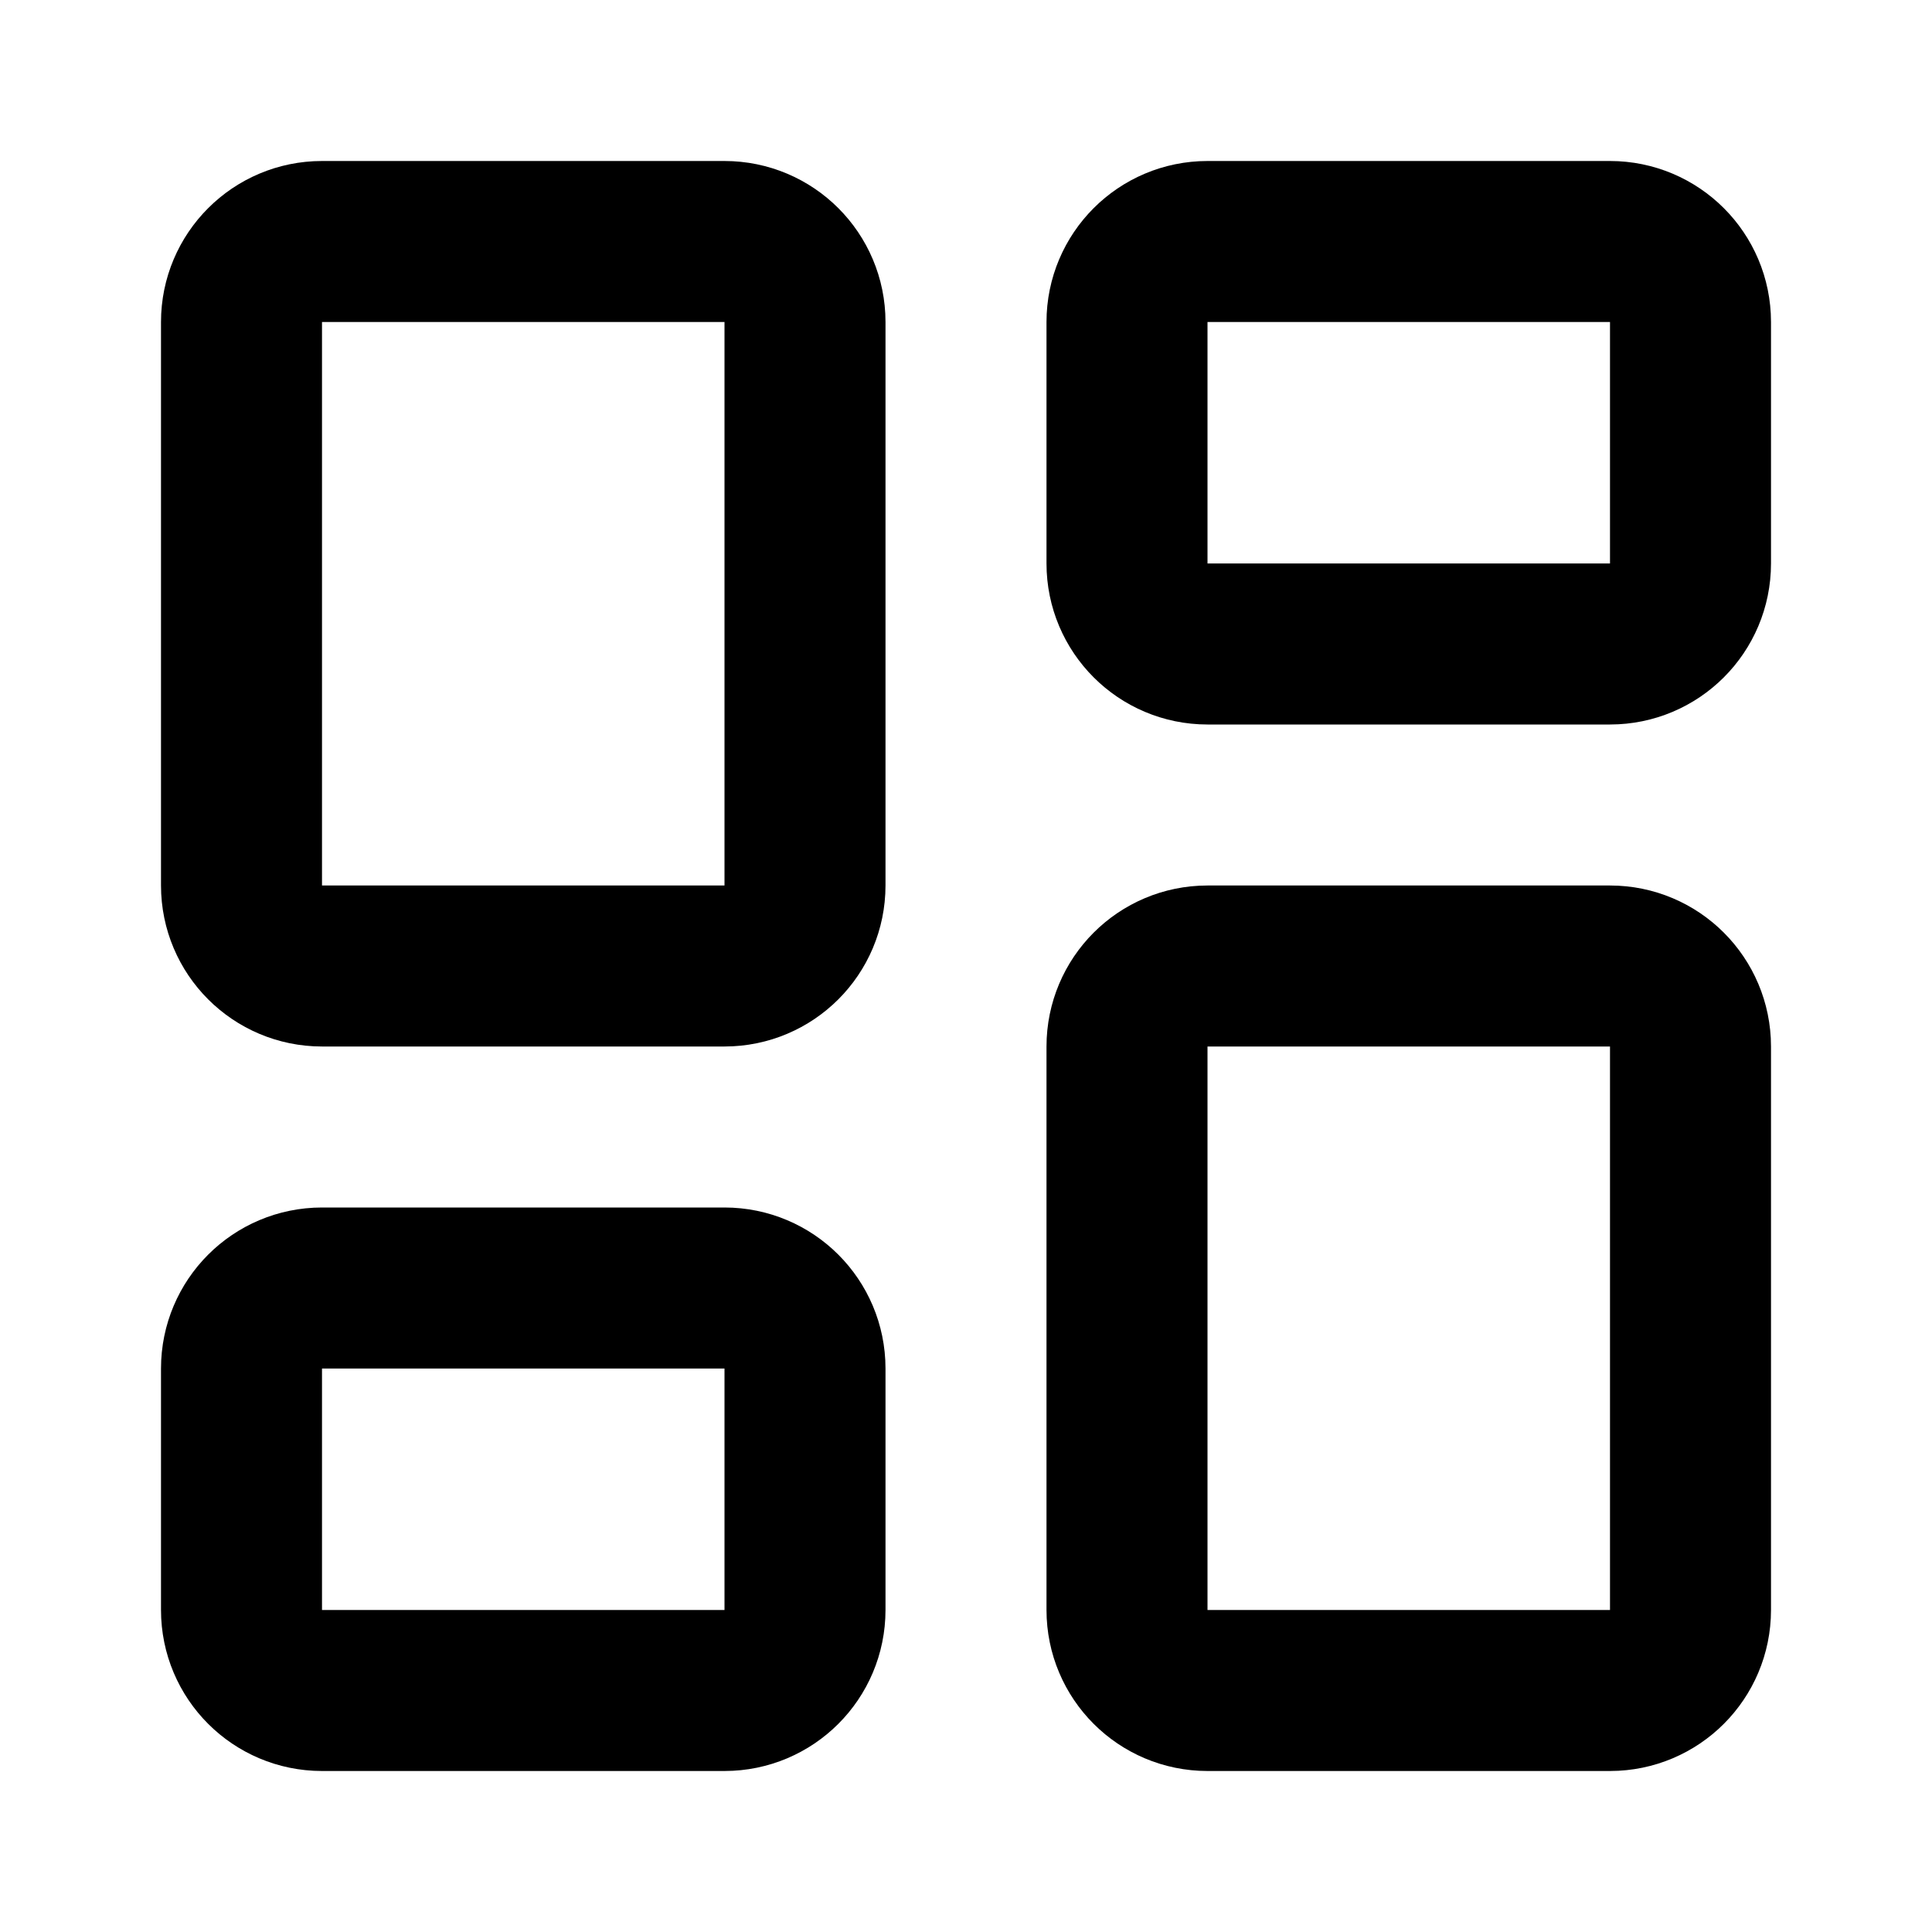
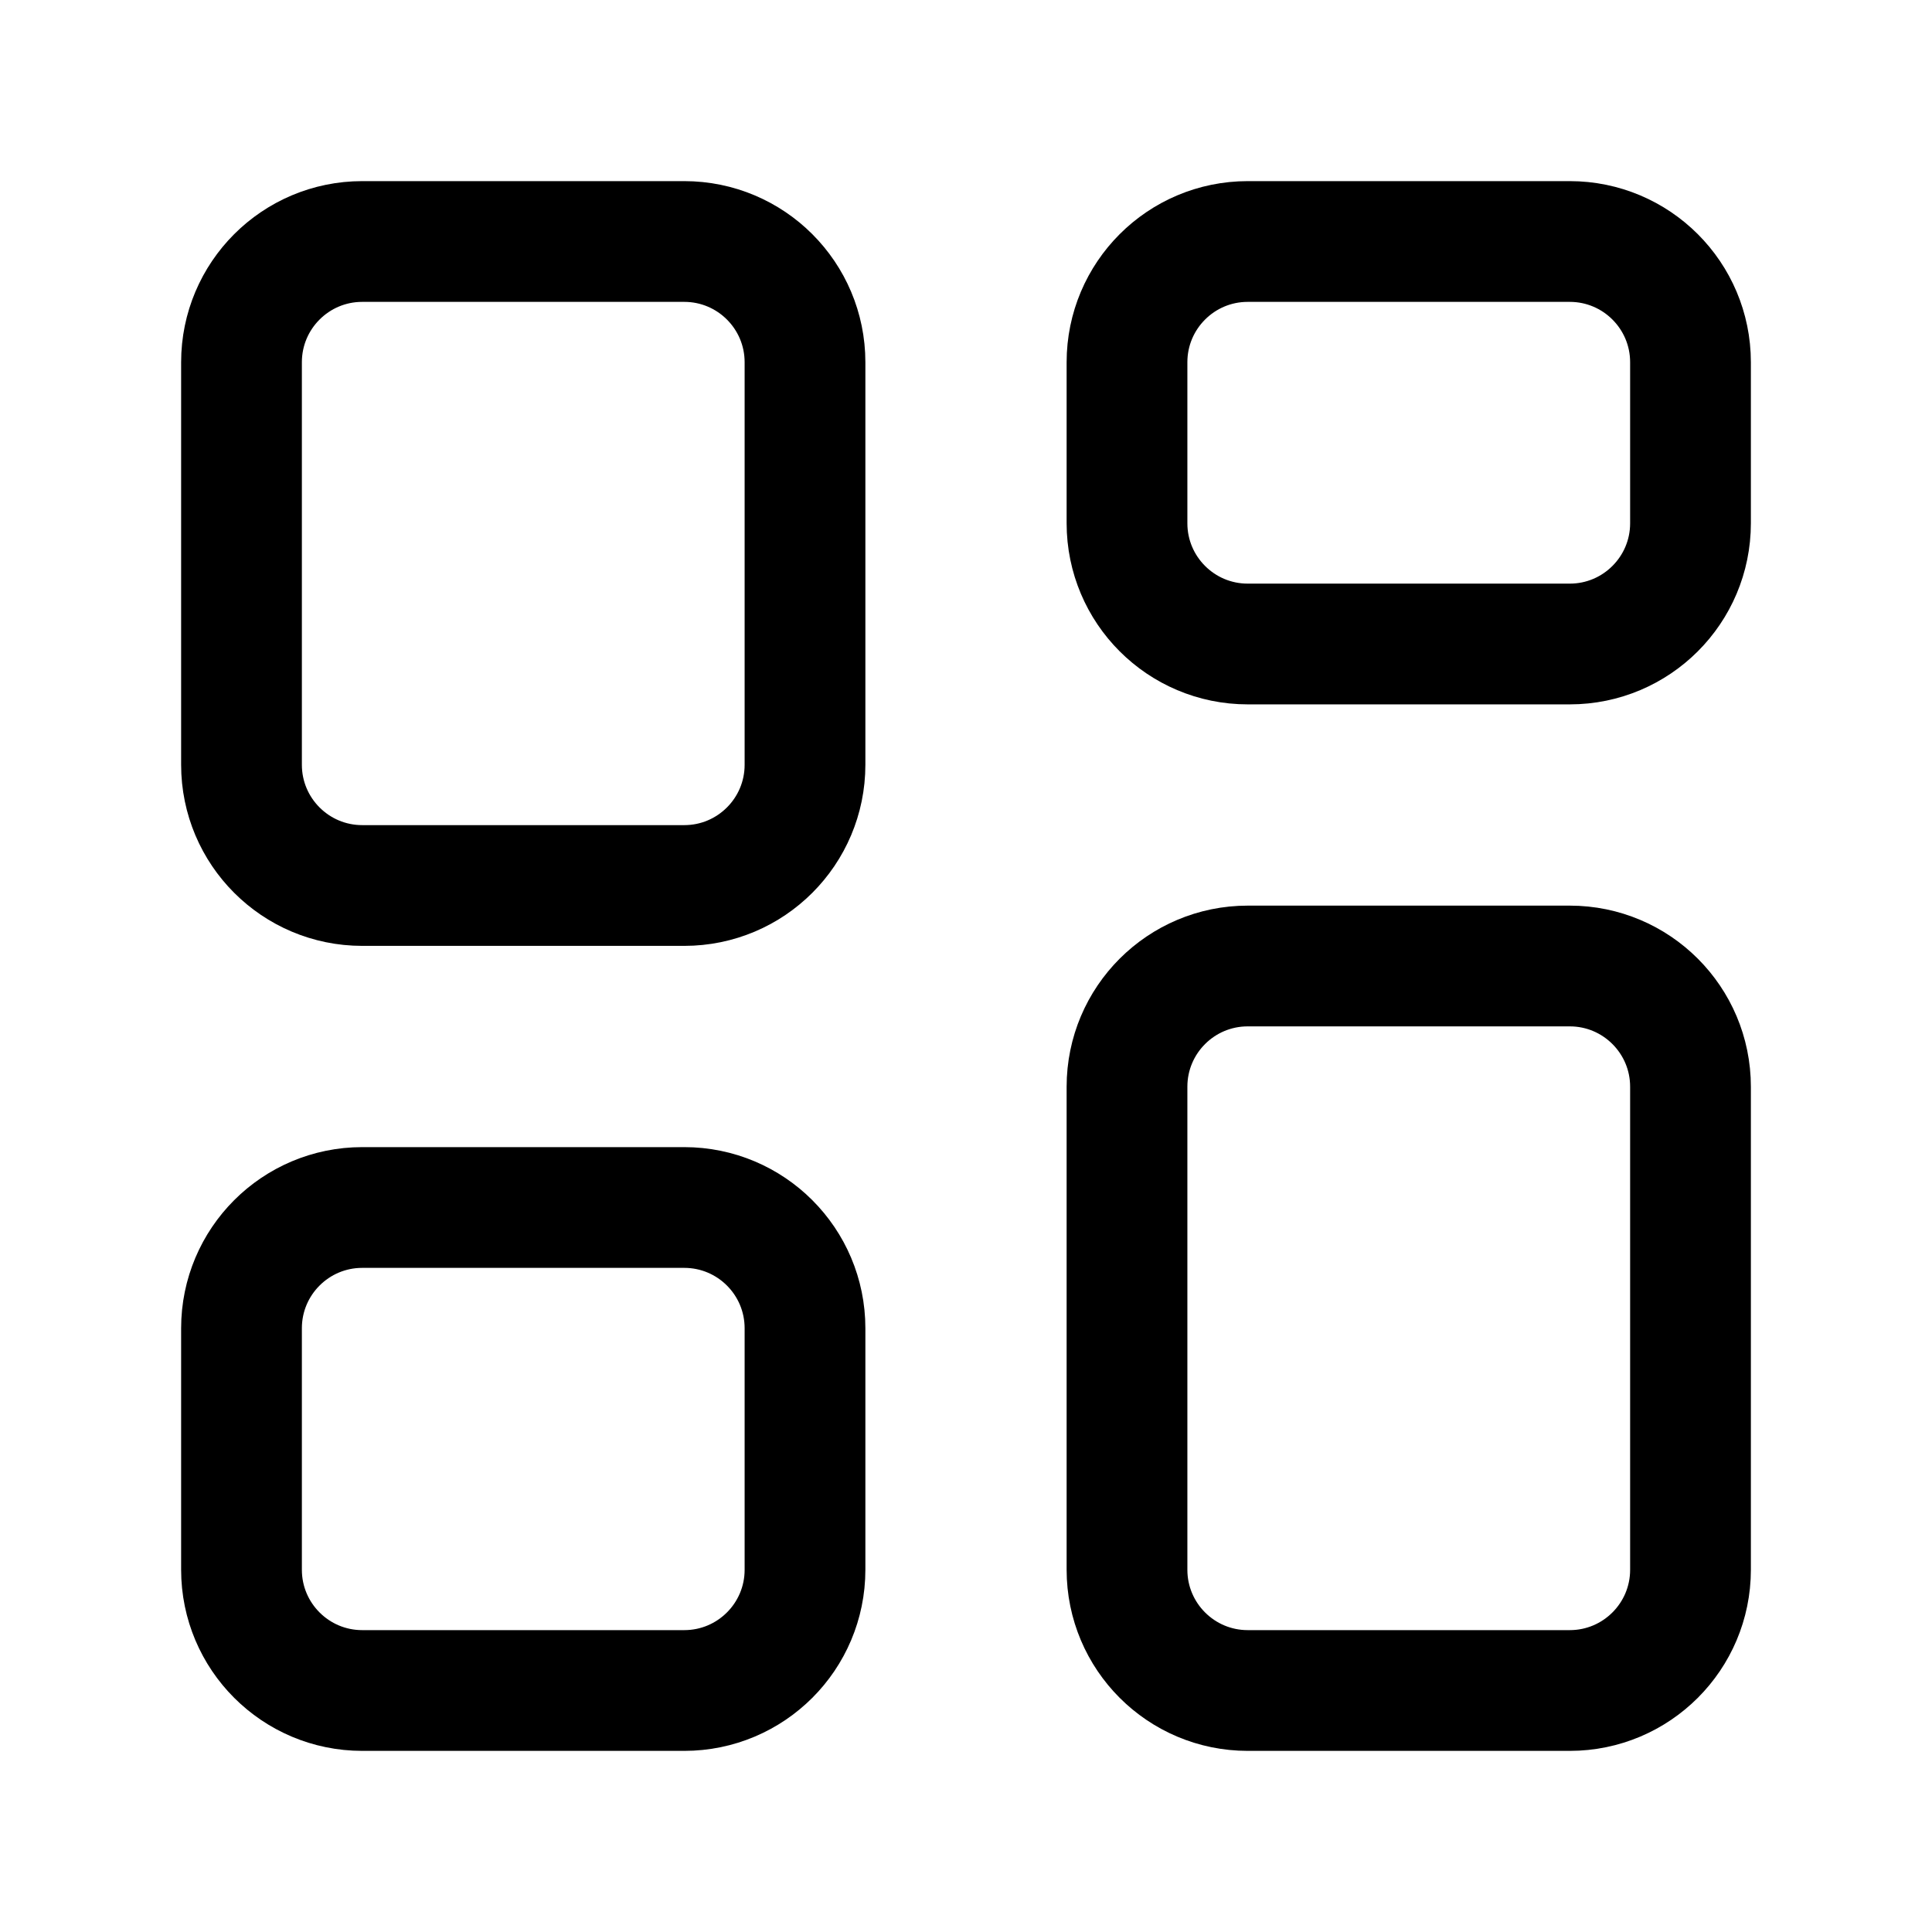
- <svg xmlns="http://www.w3.org/2000/svg" viewBox="0 0 24 24" fill="none" stroke="#000" stroke-width="2" stroke-linecap="round" stroke-linejoin="round">
-   <rect x="3" y="3" width="7" height="9" rx="1" />
-   <rect x="14" y="3" width="7" height="5" rx="1" />
-   <rect x="3" y="16" width="7" height="5" rx="1" />
-   <rect x="14" y="12" width="7" height="9" rx="1" />
+ <svg xmlns="http://www.w3.org/2000/svg" viewBox="0 0 24 24" fill="none" stroke="#000" stroke-width="1.5" stroke-linecap="round" stroke-linejoin="round">
+   <rect x="3" y="3" width="7" height="8" rx="1.5" />
+   <rect x="14" y="3" width="7" height="5" rx="1.5" />
+   <rect x="3" y="15" width="7" height="6" rx="1.5" />
+   <rect x="14" y="12" width="7" height="9" rx="1.5" />
</svg>
